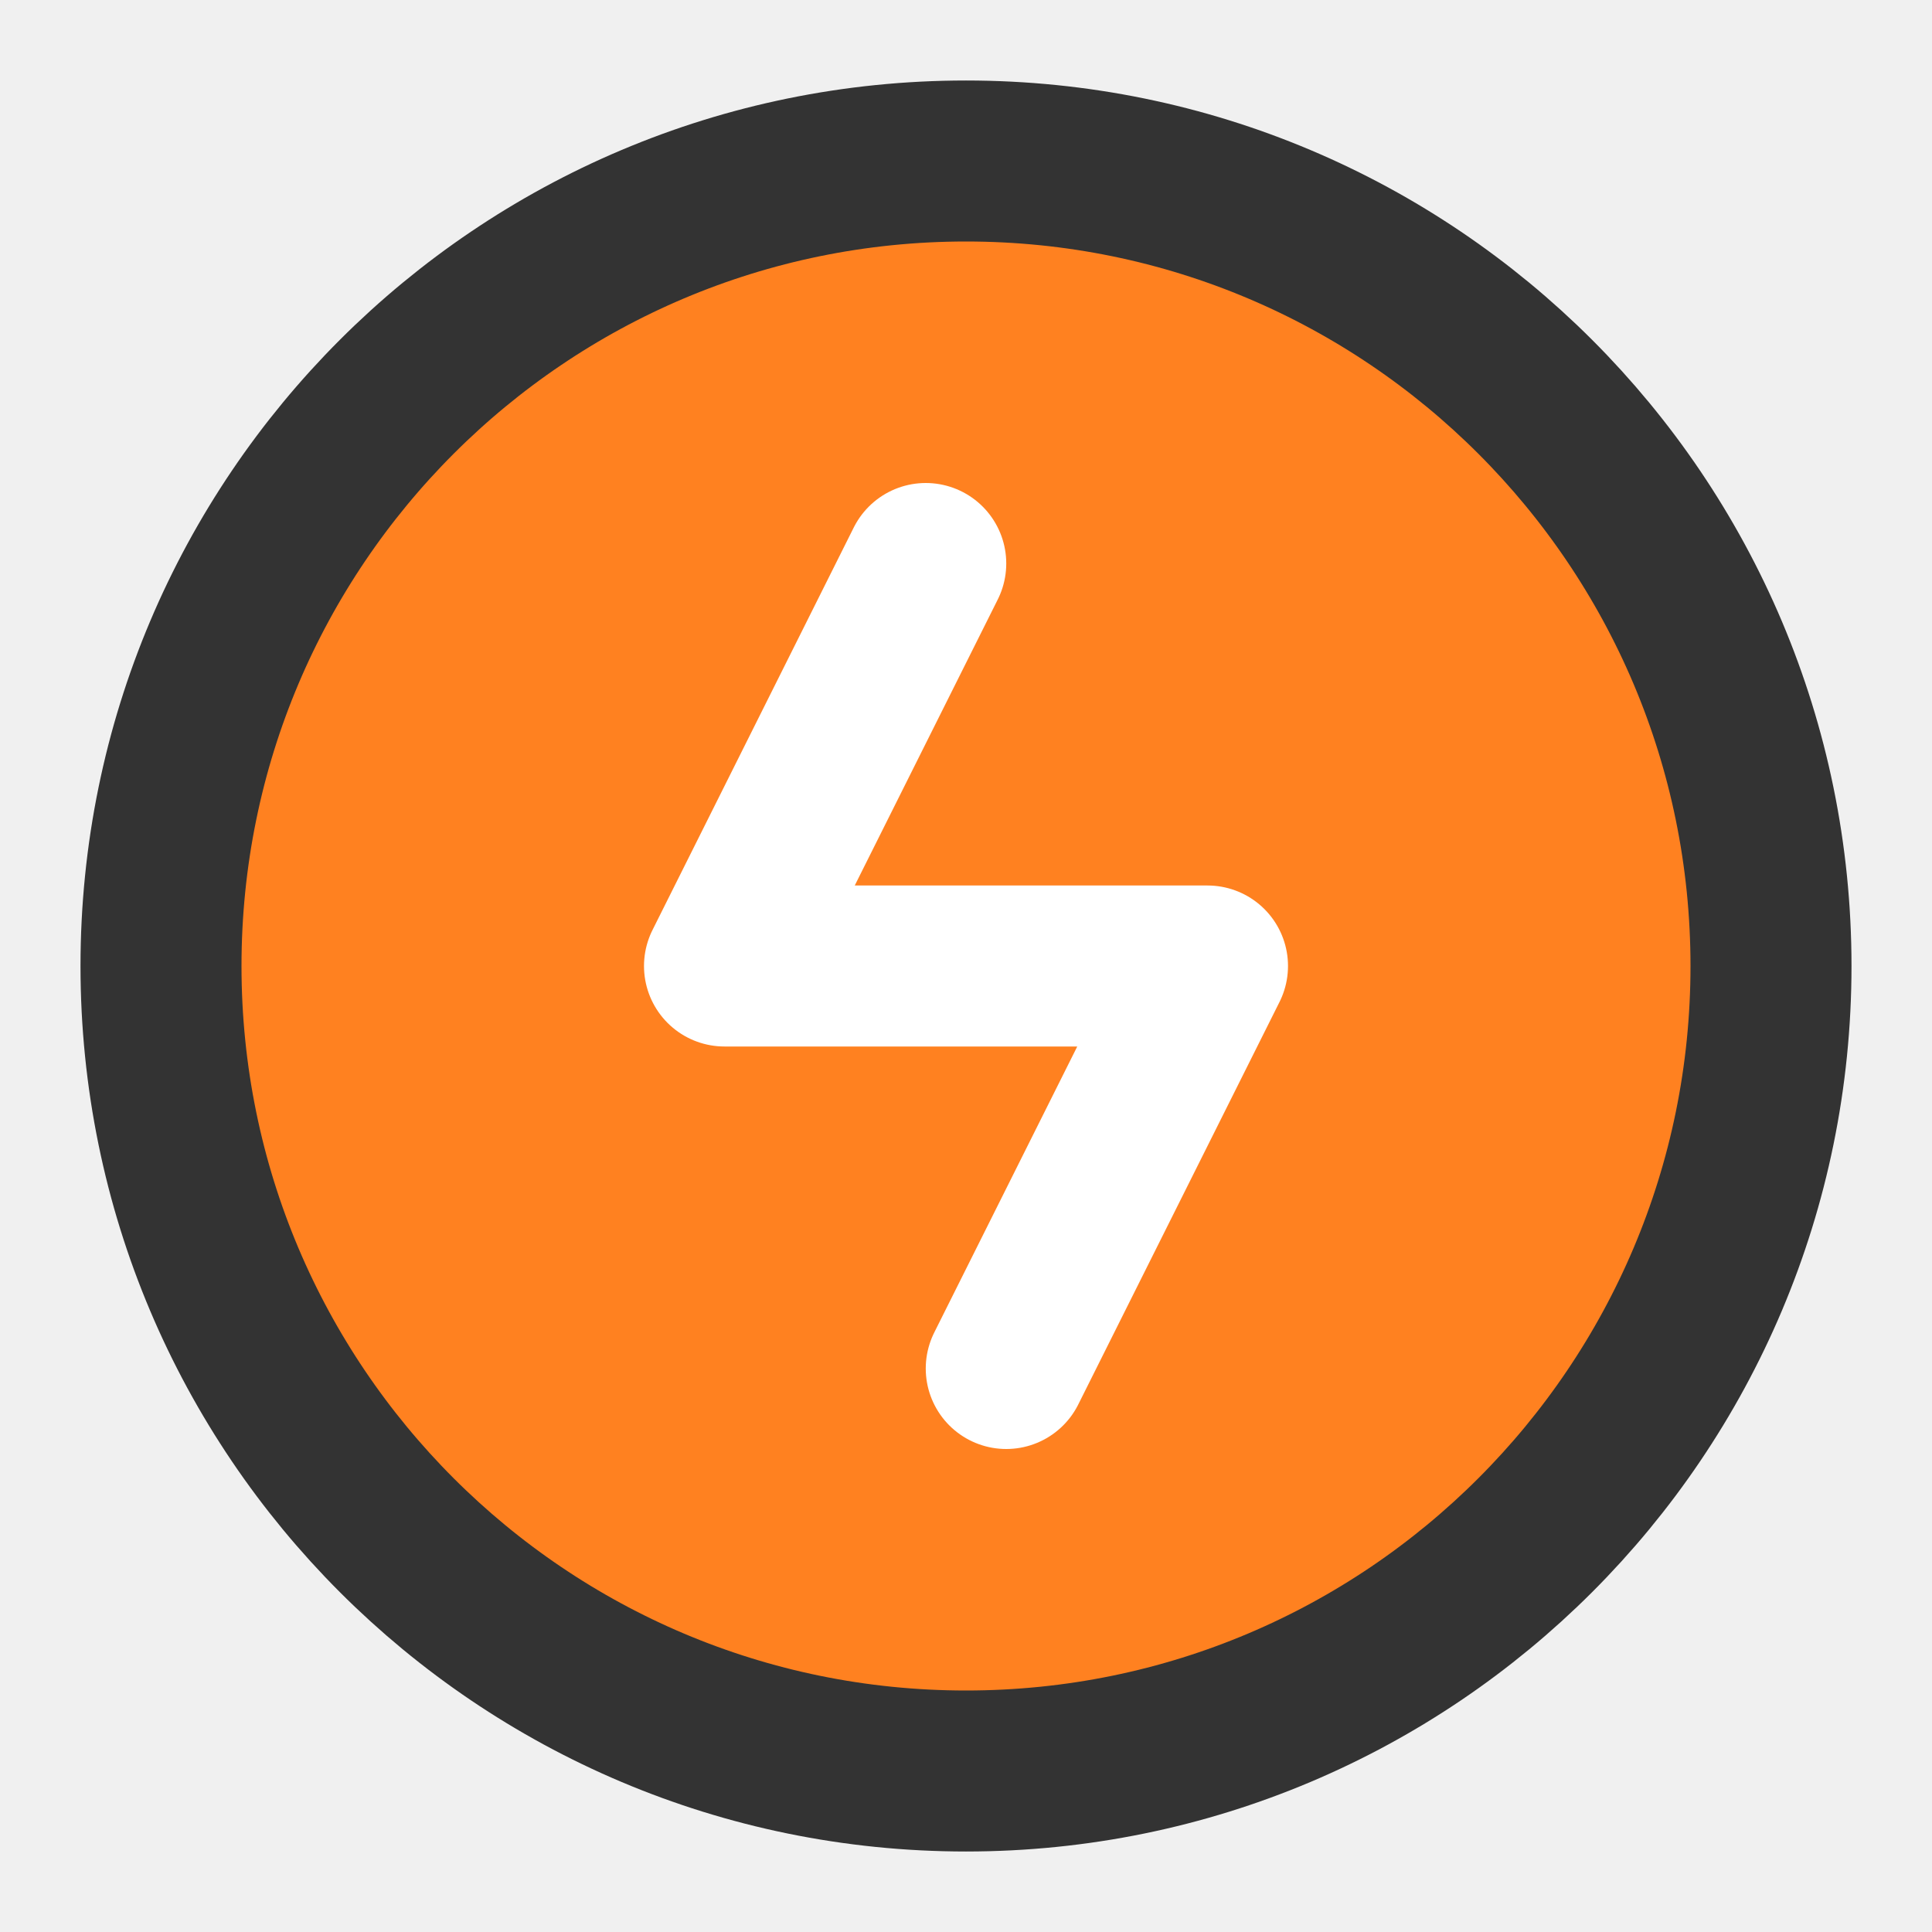
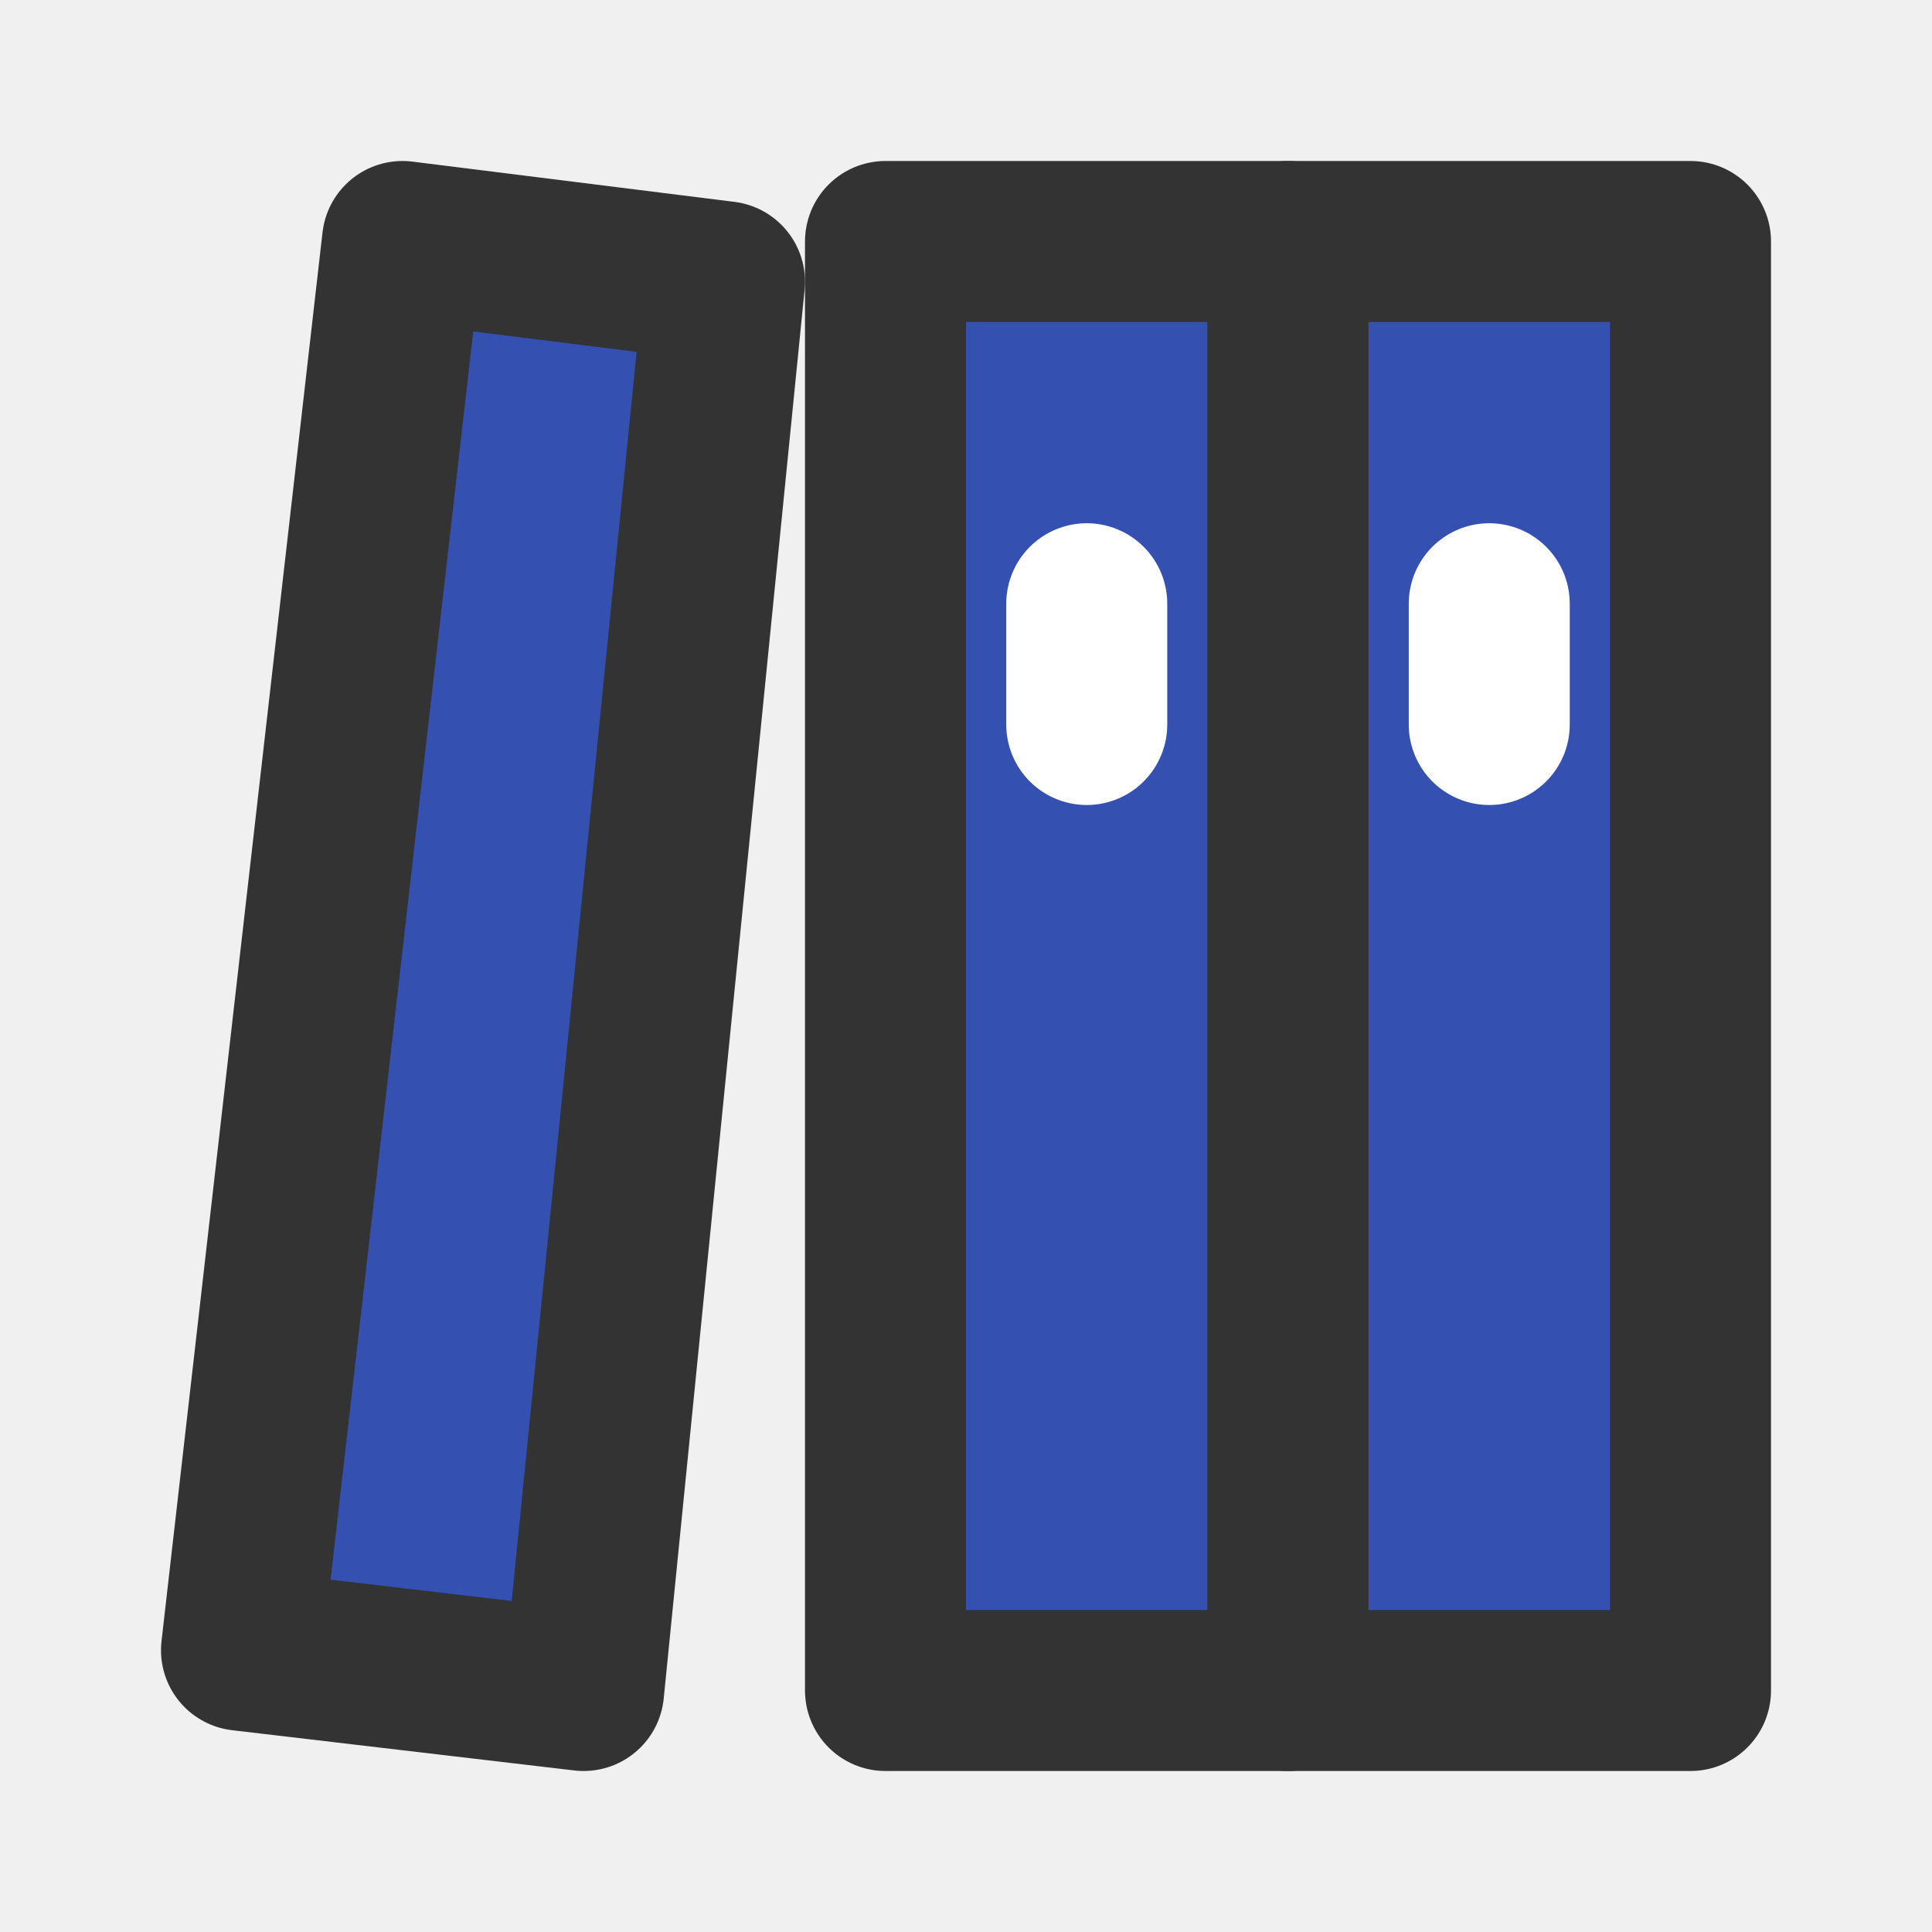
<svg xmlns="http://www.w3.org/2000/svg" width="24" height="24" viewBox="0 0 48 48" fill="none">
-   <circle cx="24" cy="24" r="20" fill="#ff8120" stroke="#333" stroke-width="4" />
-   <path d="M23 14L18 24H30L25 34" stroke="#fff" stroke-width="4" stroke-linecap="round" stroke-linejoin="round" />
+   <path d="M32 6H22V42H32V6Z" fill="#3451b2" stroke="#333" stroke-width="4" stroke-linejoin="round" />
+   <path d="M42 6H32V42H42V6Z" fill="#3451b2" stroke="#333" stroke-width="4" stroke-linejoin="round" />
+   <path d="M10 6L18 7L14.5 42L6 41L10 6Z" fill="#3451b2" stroke="#333" stroke-width="4" stroke-linejoin="round" />
+   <path d="M37 18V15" stroke="#fff" stroke-width="4" stroke-linecap="round" stroke-linejoin="round" />
+   <path d="M27 18V15" stroke="#fff" stroke-width="4" stroke-linecap="round" stroke-linejoin="round" />
</svg>
